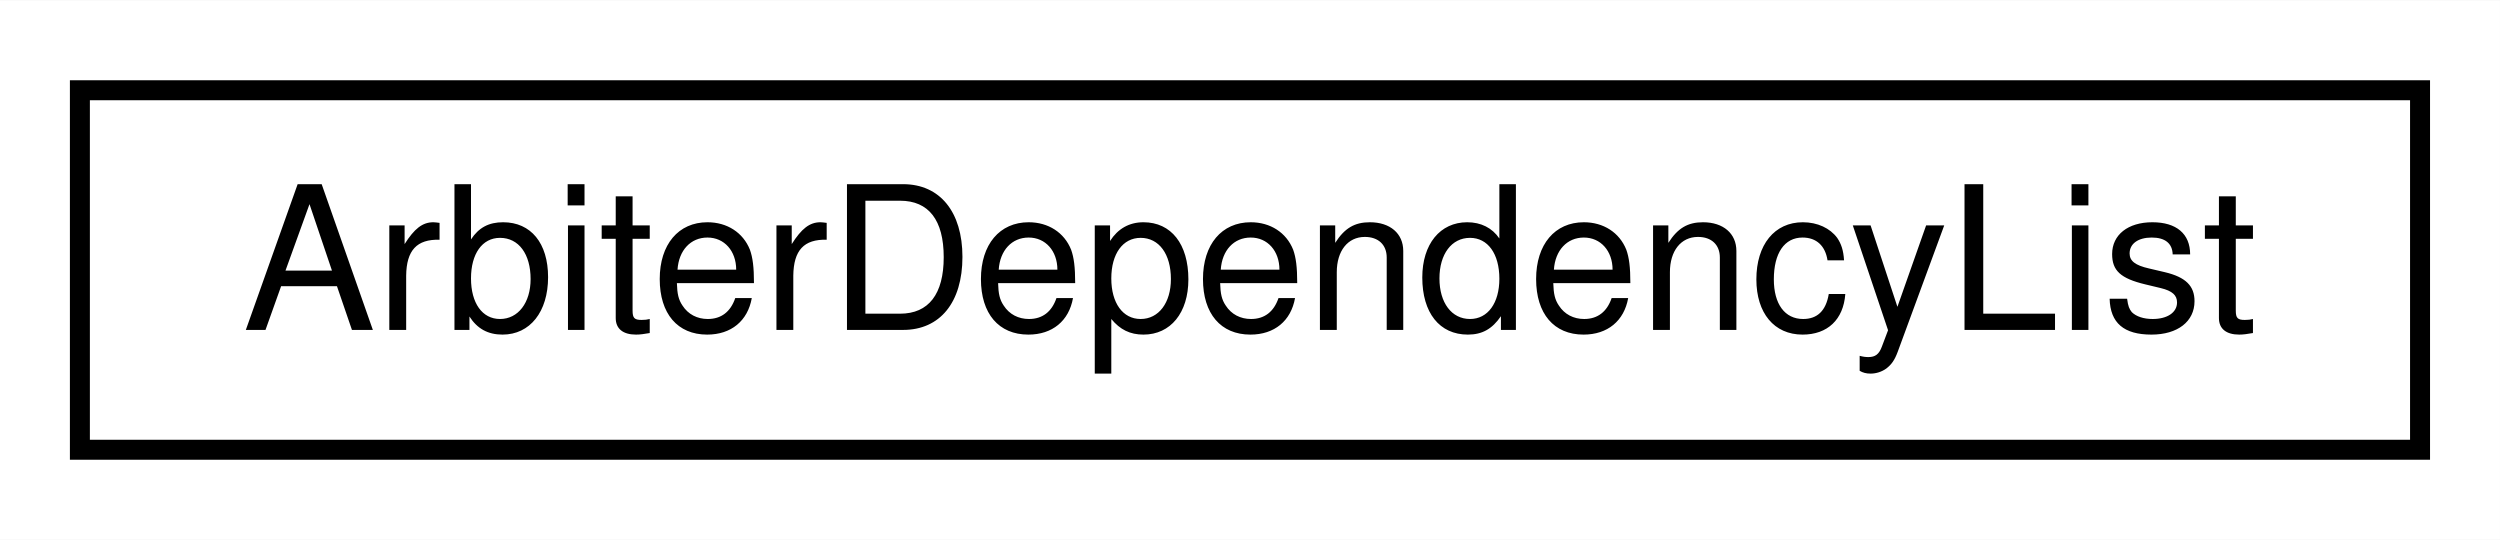
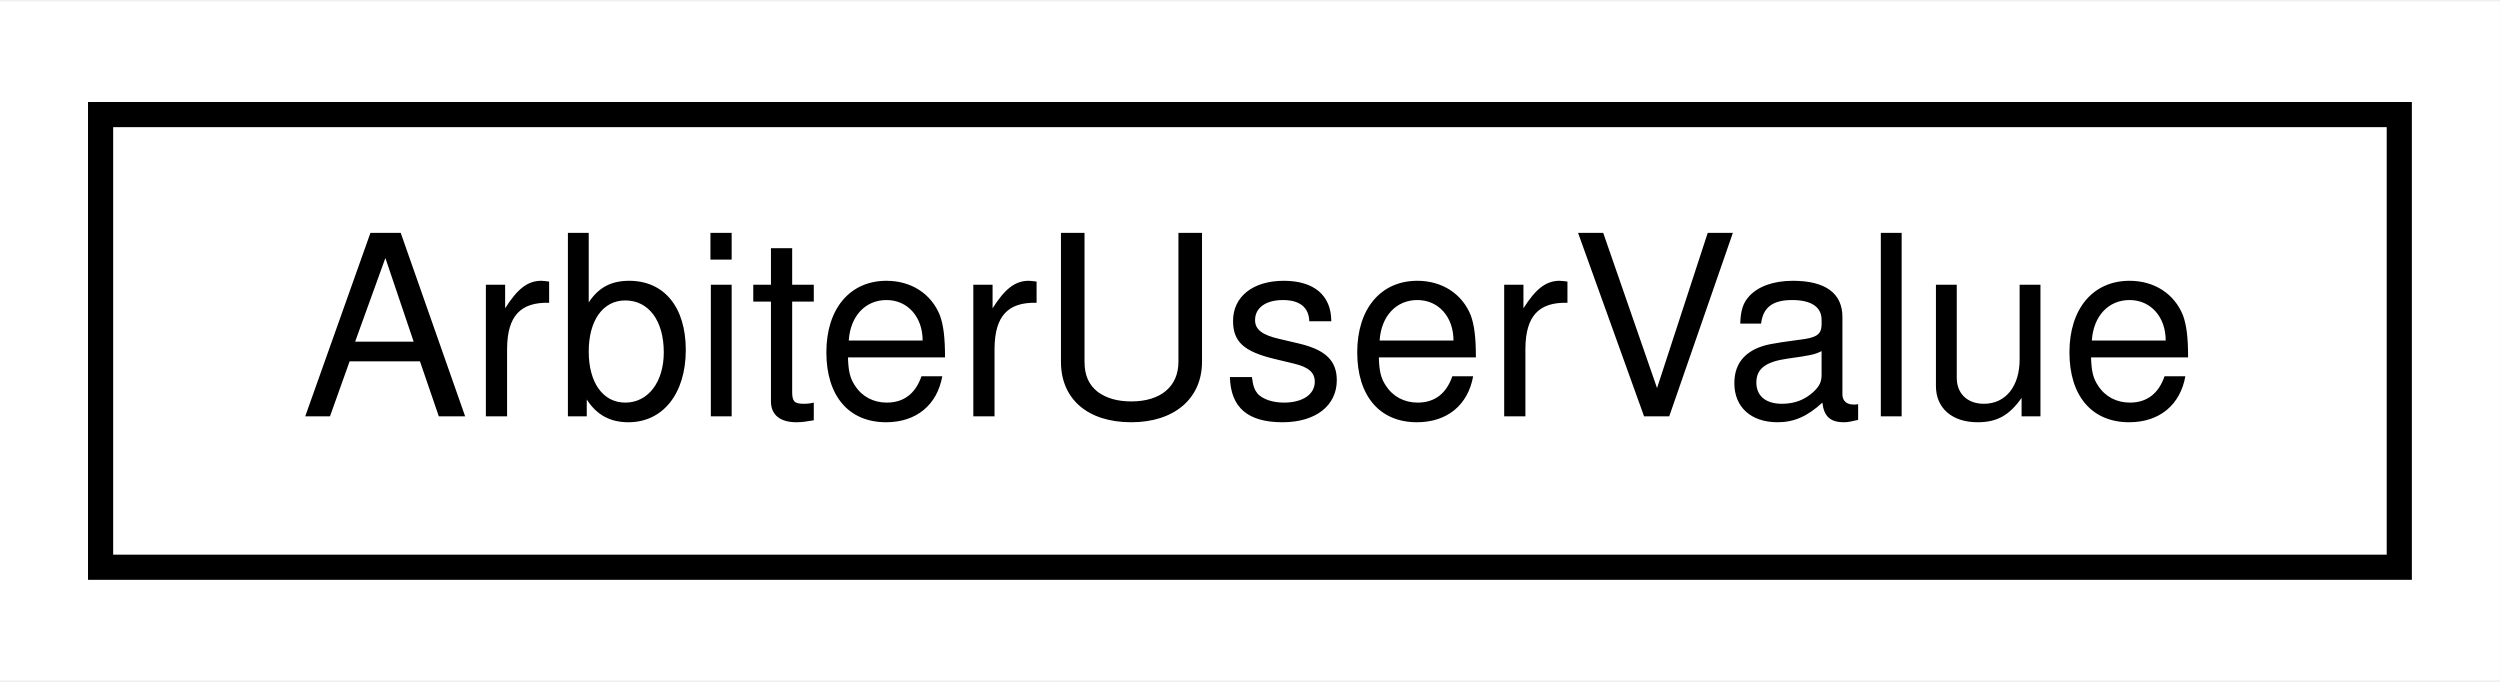
- <svg xmlns="http://www.w3.org/2000/svg" xmlns:xlink="http://www.w3.org/1999/xlink" width="125pt" height="27pt" viewBox="0.00 0.00 125.17 27.00">
+ <svg xmlns="http://www.w3.org/2000/svg" xmlns:xlink="http://www.w3.org/1999/xlink" width="99pt" height="27pt" viewBox="0.00 0.00 99.41 27.00">
  <g id="graph0" class="graph" transform="scale(1 1) rotate(0) translate(4 23)">
-     <polygon fill="white" stroke="none" points="-4,4 -4,-23 121.167,-23 121.167,4 -4,4" />
+     <polygon fill="white" stroke="none" points="-4,4 -4,-23 95.405,-23 95.405,4 -4,4" />
    <g id="node1" class="node">
      <g id="a_node1">
-         <a xlink:href="struct_arbiter_dependency_list.html" target="_top" xlink:title="Represents a list of dependencies. ">
-           <polygon fill="white" stroke="black" points="0,-0.5 0,-18.5 117.167,-18.5 117.167,-0.5 0,-0.5" />
-           <text text-anchor="middle" x="58.584" y="-6.5" font-family="Helvetica,sans-Serif" font-size="10.00">ArbiterDependencyList</text>
+         <a xlink:href="struct_arbiter_user_value.html" target="_top" xlink:title="Represents an arbitrary value that can be associated with Arbiter data types and functionality. ">
+           <polygon fill="white" stroke="black" points="0,-0.5 0,-18.5 91.405,-18.5 91.405,-0.5 0,-0.5" />
+           <text text-anchor="middle" x="45.703" y="-6.5" font-family="Helvetica,sans-Serif" font-size="10.00">ArbiterUserValue</text>
        </a>
      </g>
    </g>
  </g>
</svg>
